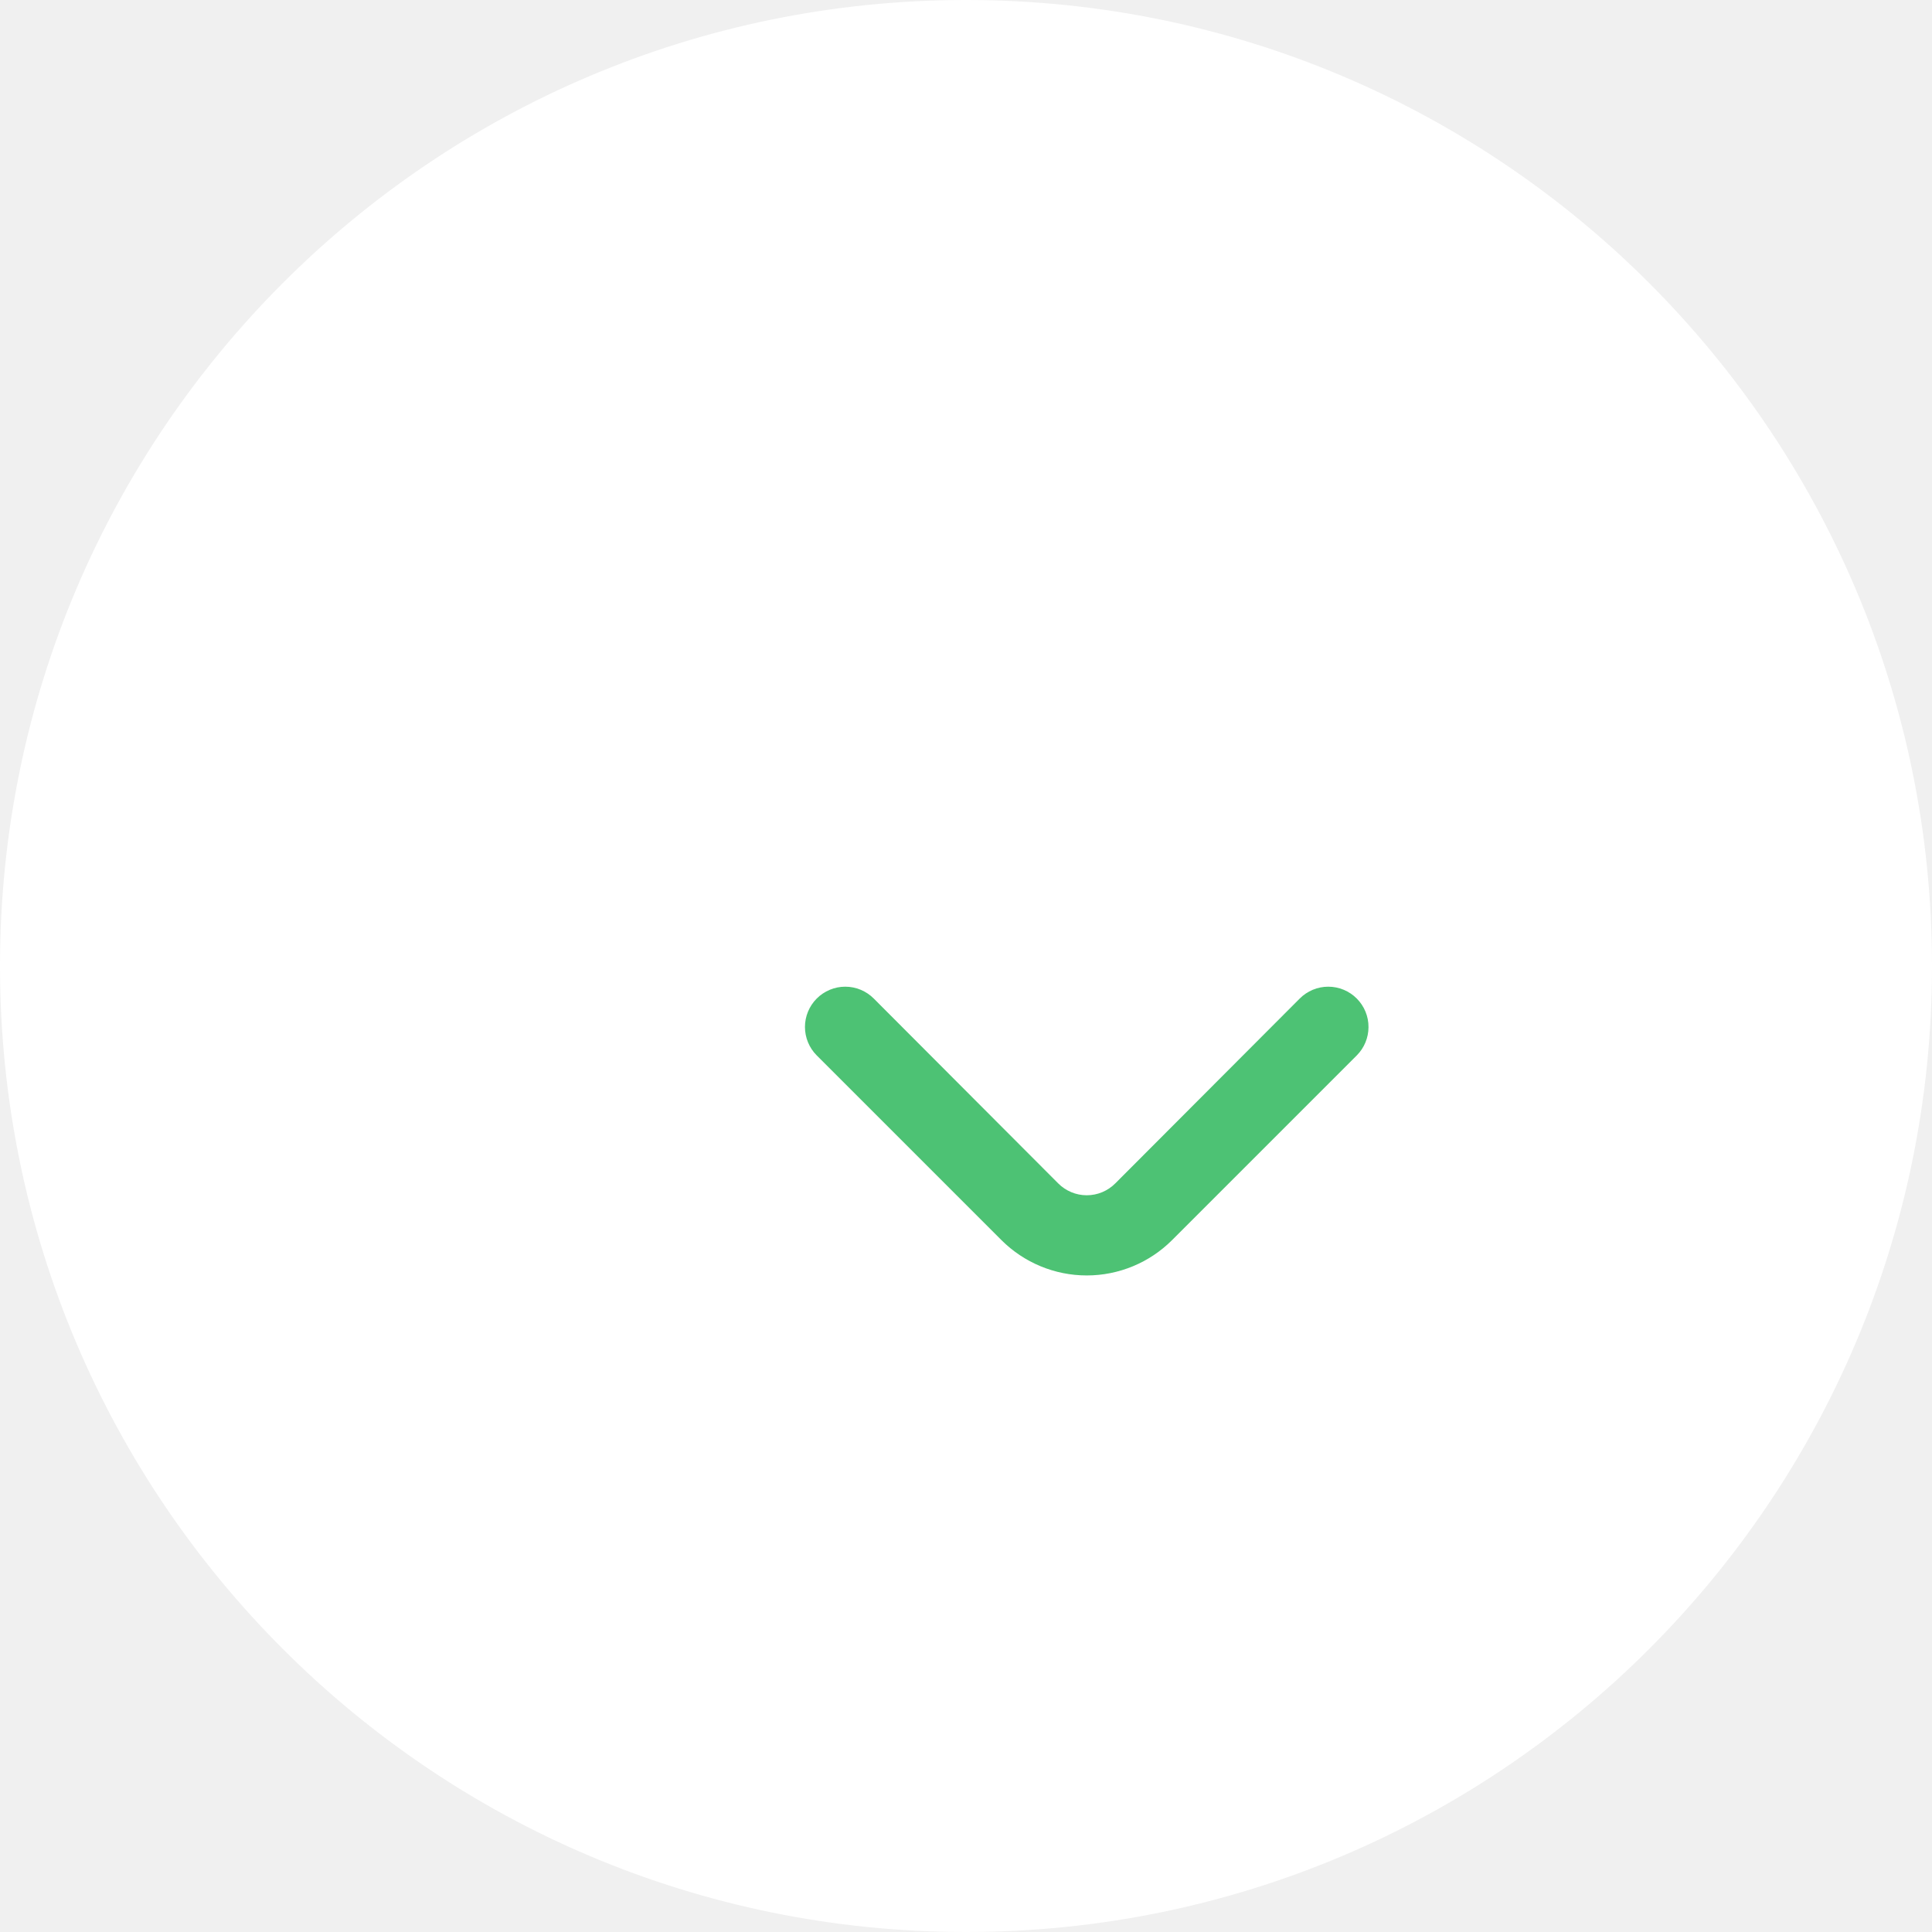
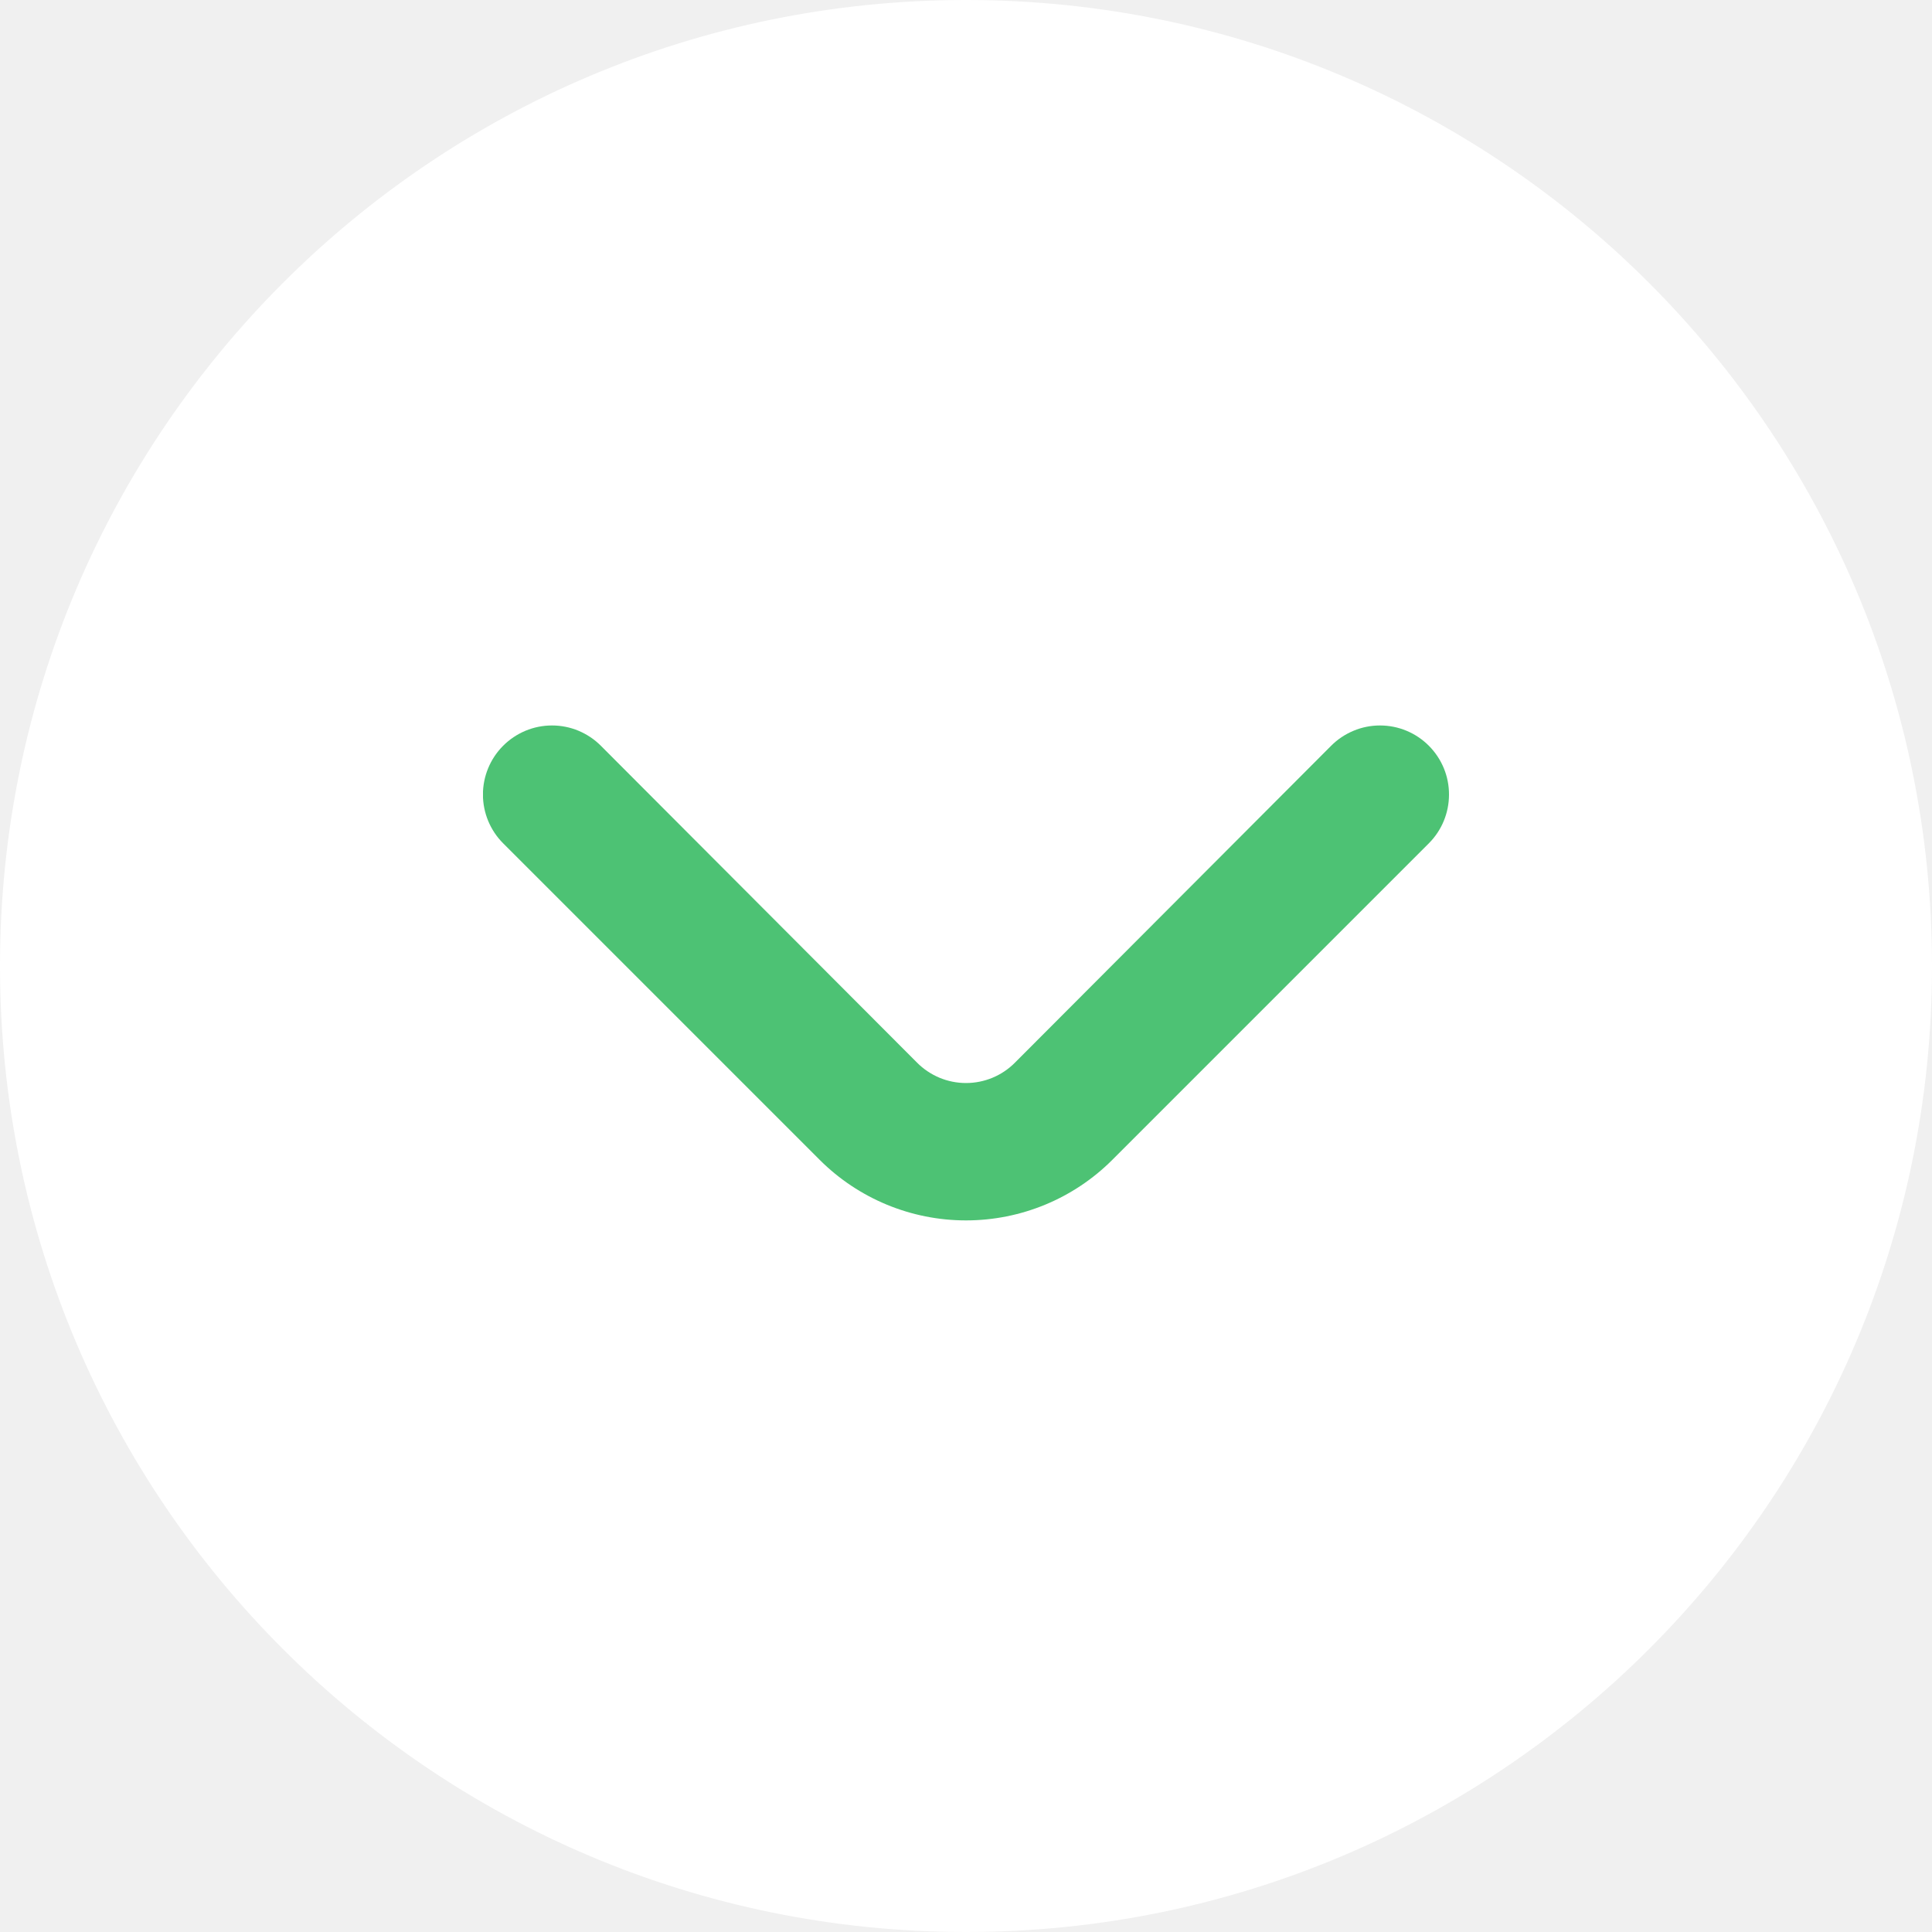
<svg xmlns="http://www.w3.org/2000/svg" width="48" height="48" viewBox="0 0 48 48" fill="none">
-   <ellipse cx="24" cy="24" rx="24" ry="24" transform="matrix(0 1 1 0 0 0)" fill="white" />
-   <path d="M27.71 29.4C27.617 29.494 27.506 29.568 27.385 29.619C27.263 29.67 27.132 29.696 27 29.696C26.868 29.696 26.737 29.67 26.616 29.619C26.494 29.568 26.383 29.494 26.29 29.4L21.71 24.81C21.617 24.716 21.506 24.642 21.385 24.591C21.263 24.54 21.132 24.514 21 24.514C20.868 24.514 20.737 24.54 20.616 24.591C20.494 24.642 20.383 24.716 20.29 24.81C20.104 24.997 19.999 25.251 19.999 25.515C19.999 25.779 20.104 26.033 20.29 26.22L24.88 30.81C25.443 31.372 26.205 31.688 27 31.688C27.795 31.688 28.558 31.372 29.12 30.81L33.71 26.22C33.895 26.034 33.999 25.782 34 25.52C34.001 25.389 33.976 25.258 33.926 25.136C33.876 25.014 33.803 24.904 33.71 24.81C33.617 24.716 33.507 24.642 33.385 24.591C33.263 24.54 33.132 24.514 33 24.514C32.868 24.514 32.737 24.54 32.615 24.591C32.494 24.642 32.383 24.716 32.29 24.81L27.71 29.4Z" fill="#4DC274" />
+   <ellipse cx="24" cy="24" rx="24" ry="24" fill="white" />
+   <svg x="12" y="12" width="24" height="24" viewBox="0 0 14 8" fill="#4DC274">
+     <path d="M7.71 5.4C7.617 5.494 7.507 5.568 7.385 5.619C7.263 5.67 7.132 5.696 7 5.696C6.868 5.696 6.737 5.67 6.615 5.619C6.494 5.568 6.383 5.494 6.29 5.4L1.71 0.81C1.617 0.716 1.506 0.642 1.385 0.591C1.263 0.54 1.132 0.514 1 0.514C0.868 0.514 0.737 0.54 0.615 0.591C0.494 0.642 0.383 0.716 0.29 0.81C0.104 0.997 -0.001 1.251 -0.001 1.515C-0.001 1.779 0.104 2.033 0.29 2.22L4.88 6.81C5.443 7.372 6.205 7.687 7 7.687C7.795 7.687 8.558 7.372 9.12 6.81L13.71 2.22C13.895 2.034 13.999 1.782 14 1.52C14.001 1.389 13.976 1.258 13.926 1.136C13.876 1.014 13.803 0.904 13.71 0.81C13.617 0.716 13.507 0.642 13.385 0.591C13.263 0.54 13.132 0.514 13 0.514C12.868 0.514 12.737 0.54 12.616 0.591C12.494 0.642 12.383 0.716 12.29 0.81L7.71 5.4Z" />
+   </svg>
</svg>
